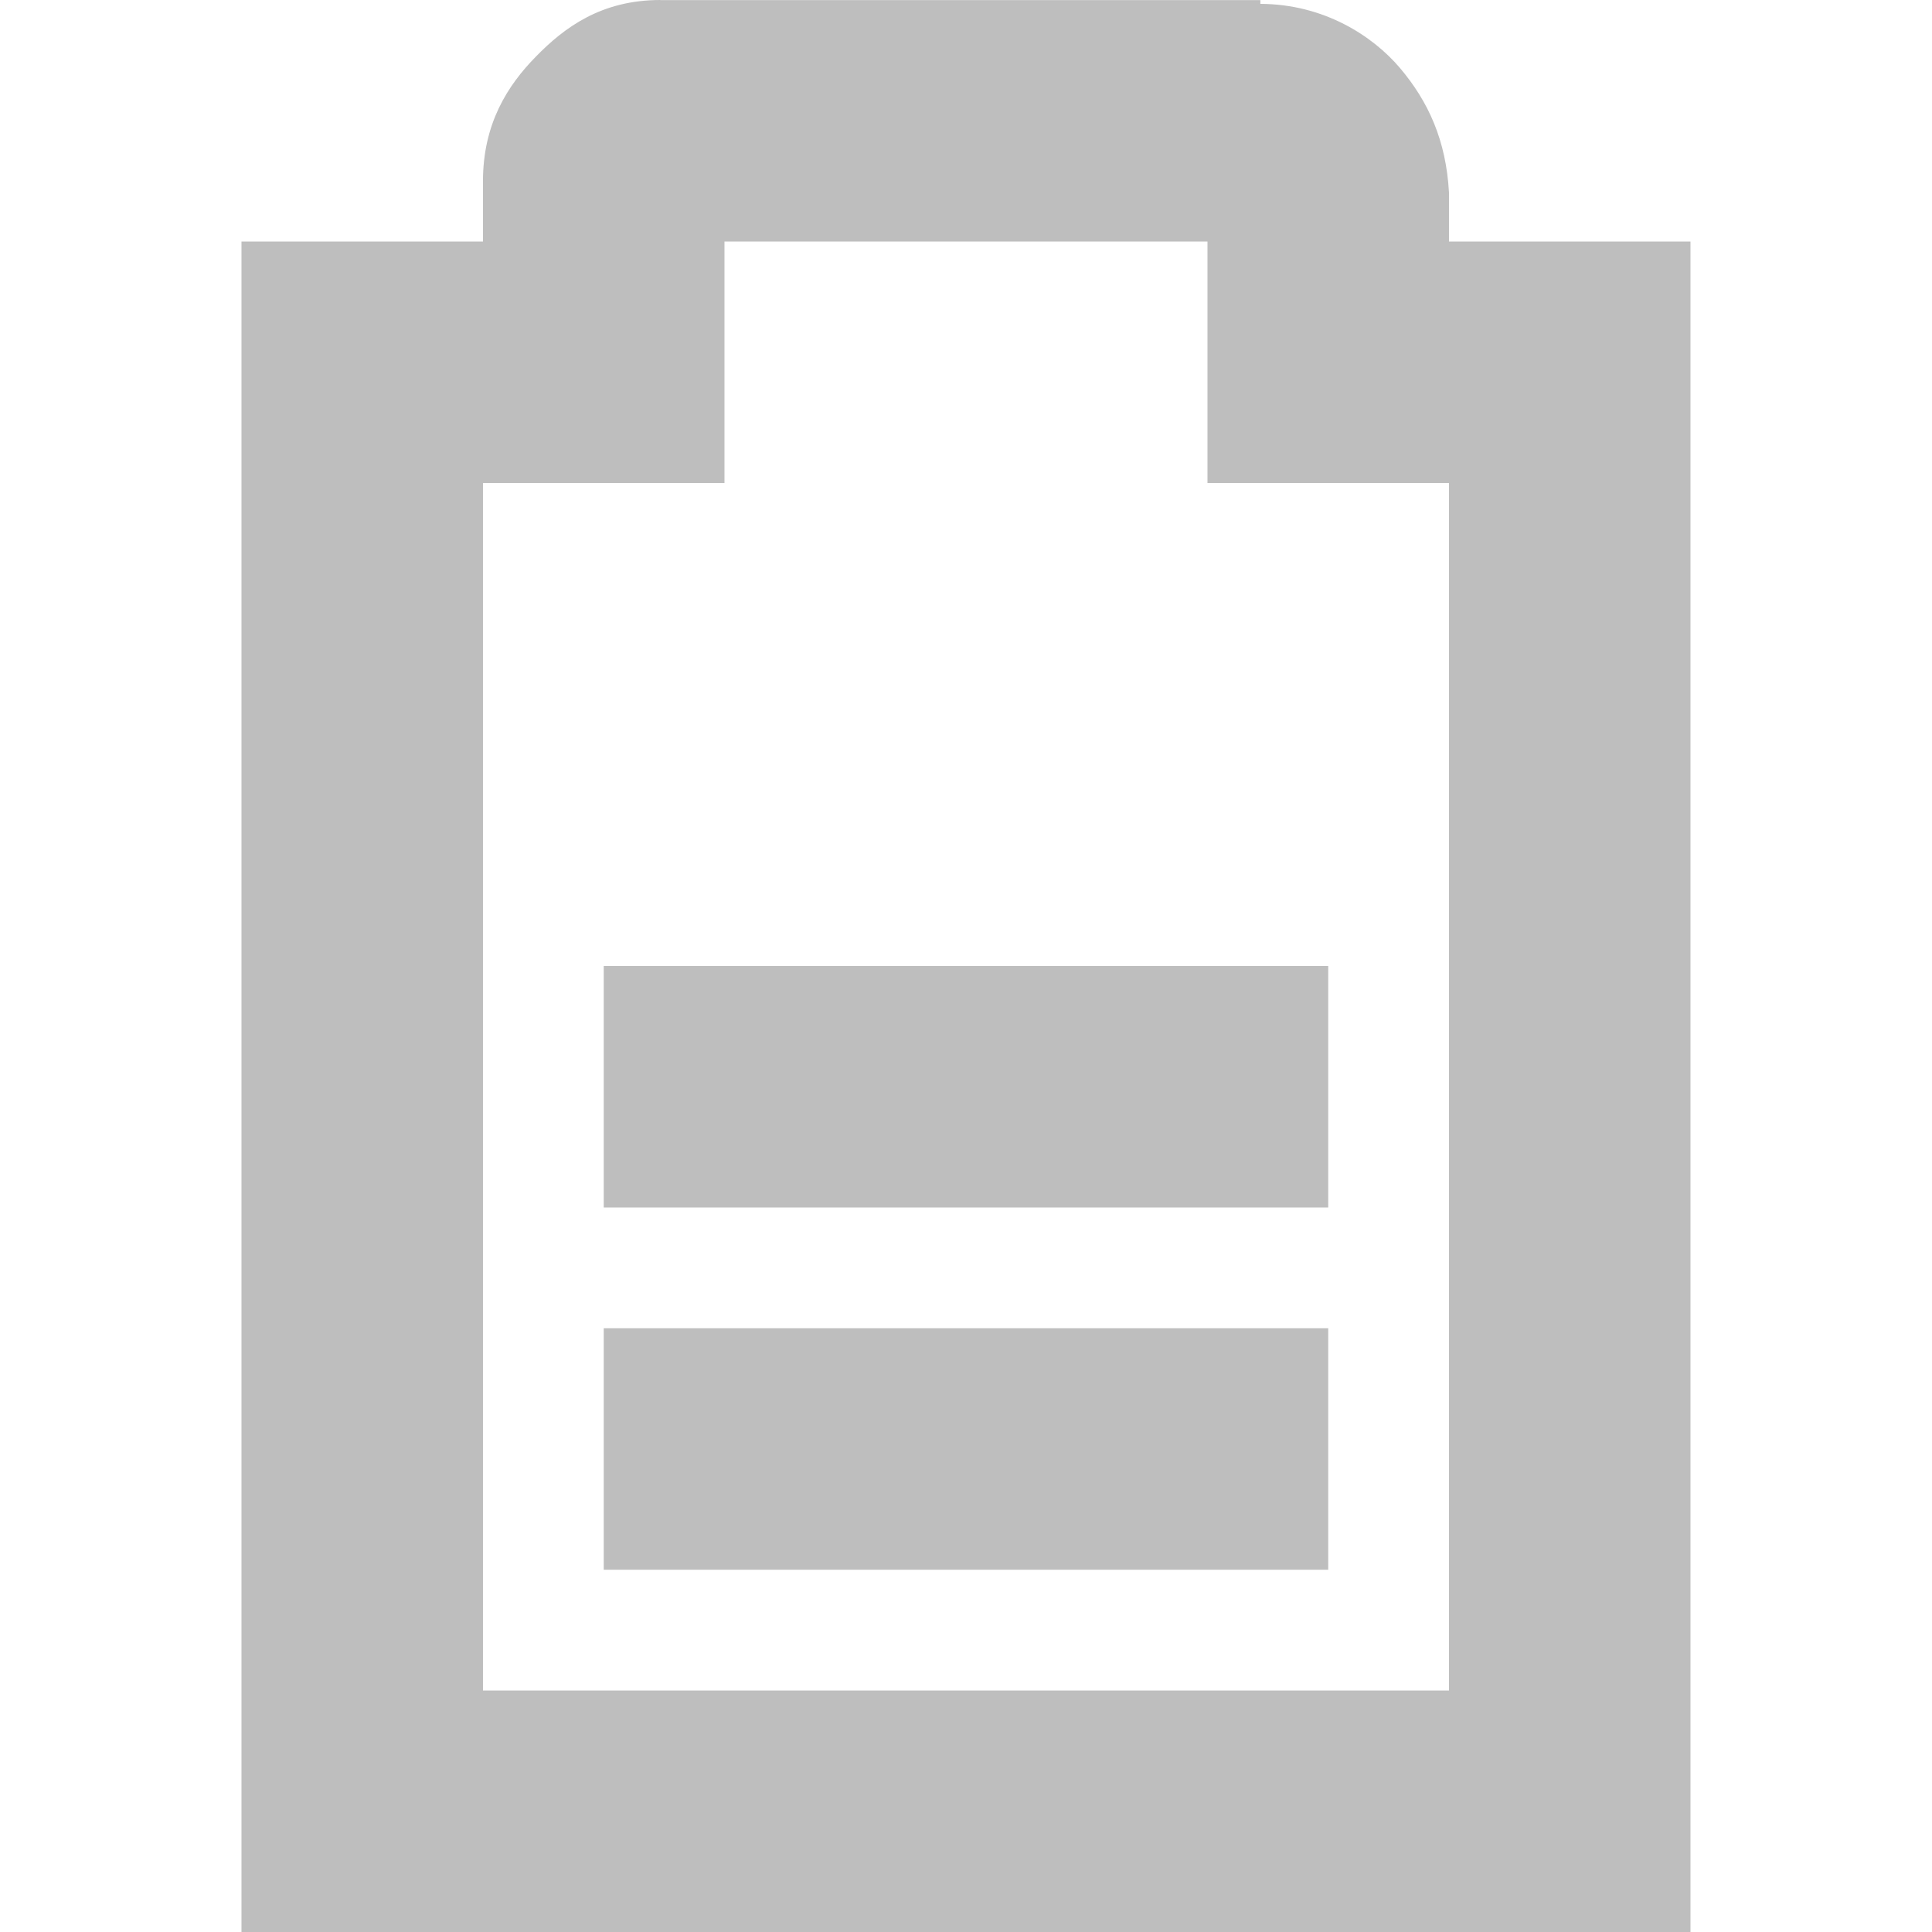
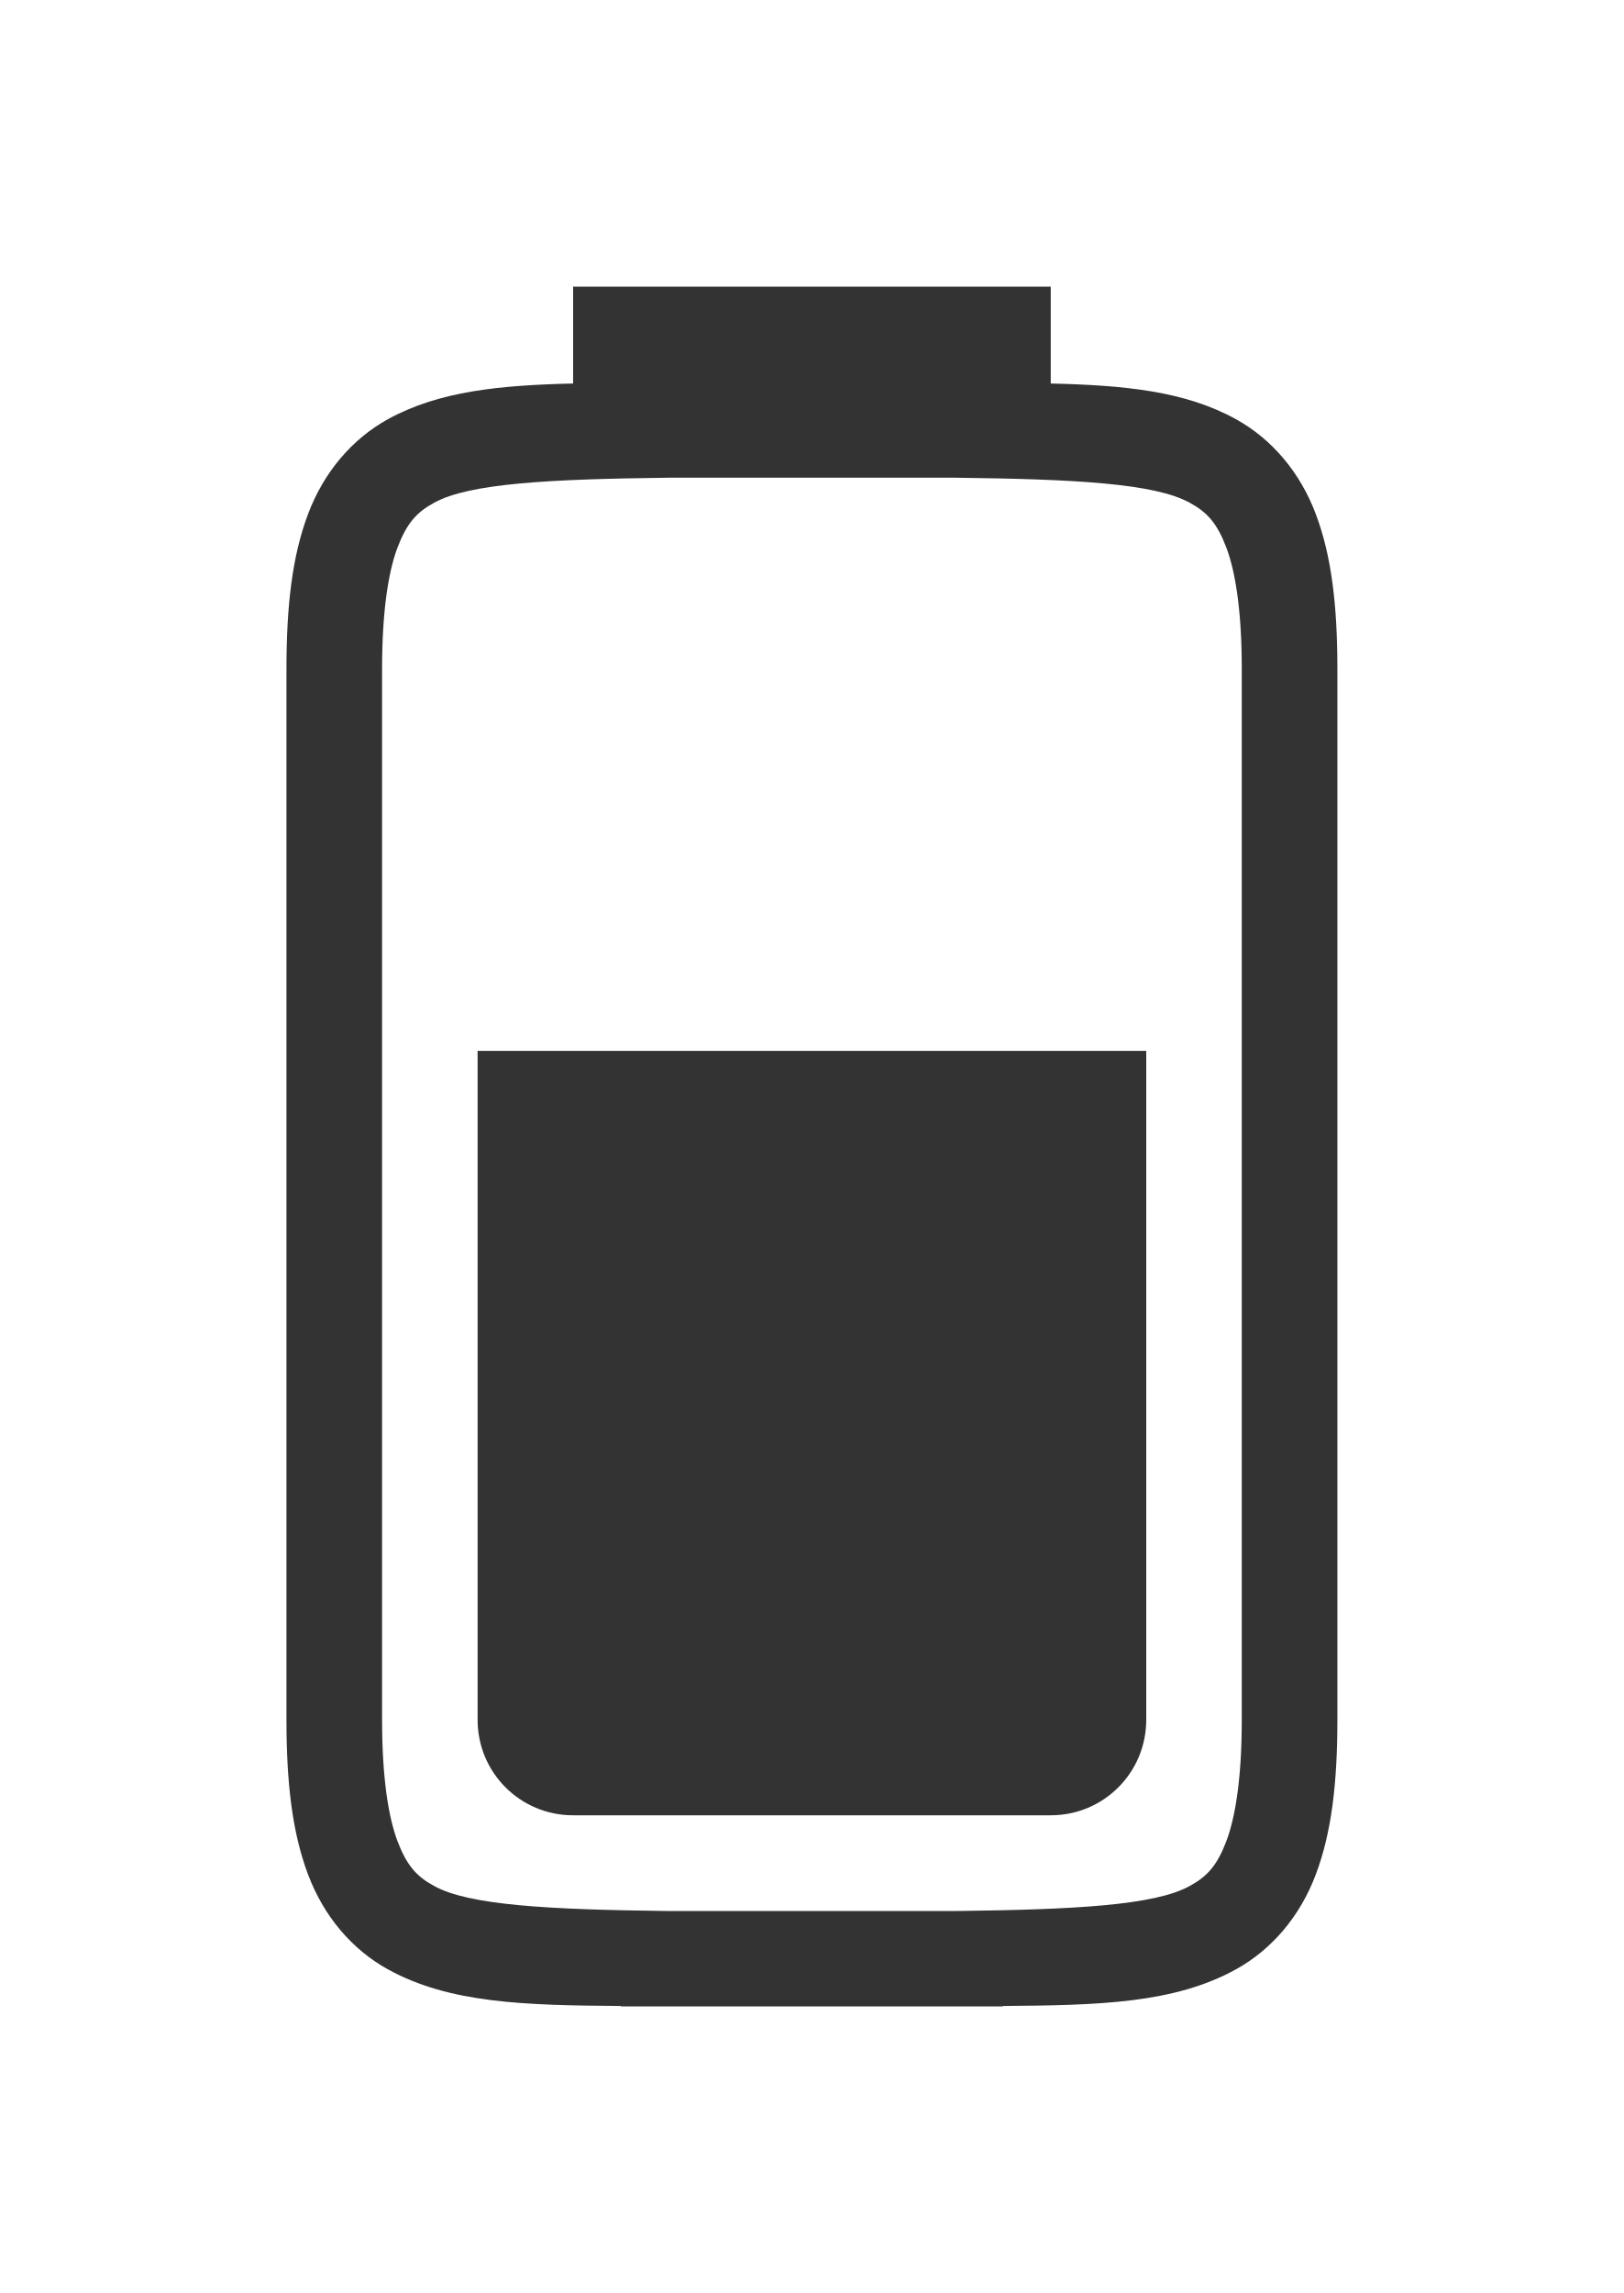
- <svg xmlns="http://www.w3.org/2000/svg" height="16" id="svg7384" version="1.1" width="16">
-   <defs id="defs7386" />
-   <g id="layer9" style="display:inline" transform="translate(-61.0002,-217)">
-     <rect height="6" id="rect3735" style="fill:#bebebe;fill-opacity:1;stroke:none" transform="matrix(0,1,1,0,0,0)" width="2" x="225" y="66" />
-     <path d="m 66.469,217 c -0.49,0 -0.796,0.228 -1.031,0.469 C 65.202,217.709 65,218.027 65,218.5 l 0,0.5 -1,0 -1,0 0,1 0,12 0,1 1,0 10,0 1,0 0,-1 0,-12 0,-1 -1,0 -1,0 0,-0.375 0,-0.031 c -0.024,-0.431 -0.17,-0.752 -0.406,-1.031 -0.224,-0.264 -0.627,-0.529 -1.156,-0.531 l 0,-0.031 -0.062,0 -4.906,0 z M 67,219 l 4,0 0,1 0,1 1,0 1,0 0,10 -8,0 0,-10 1,0 1,0 0,-1 0,-1 z" id="path3737" style="font-size:medium;font-style:normal;font-variant:normal;font-weight:normal;font-stretch:normal;text-indent:0;text-align:start;text-decoration:none;line-height:normal;letter-spacing:normal;word-spacing:normal;text-transform:none;direction:ltr;block-progression:tb;writing-mode:lr-tb;text-anchor:start;baseline-shift:baseline;color:#bebebe;fill:#bebebe;fill-opacity:1;stroke:none;stroke-width:2;marker:none;visibility:visible;display:inline;overflow:visible;enable-background:accumulate;font-family:Sans;-inkscape-font-specification:Sans" />
-     <rect height="6" id="rect10870" style="fill:#bebebe;fill-opacity:1;stroke:none" transform="matrix(0,1,1,0,0,0)" width="2" x="228" y="66" />
-   </g>
-   <g id="layer10" style="display:inline" transform="translate(-61.0002,-217)" />
-   <g id="layer11" transform="translate(-61.0002,-217)" />
-   <g id="layer13" style="display:inline" transform="translate(-61.0002,-217)" />
-   <g id="layer14" transform="translate(-61.0002,-217)" />
-   <g id="layer15" style="display:inline" transform="translate(-61.0002,-217)" />
-   <g id="g71291" style="display:inline" transform="translate(-61.0002,-217)" />
-   <g id="g4953" style="display:inline" transform="translate(-61.0002,-217)" />
-   <g id="layer12" style="display:inline" transform="translate(-61.0002,-217)" />
+ <svg xmlns="http://www.w3.org/2000/svg" version="1.1" viewBox="0 0 17 24">
+   <path d="m6 3v1.014c-0.767 0.018-1.403 0.079-1.938 0.373-0.376 0.207-0.674 0.557-0.838 0.996-0.165 0.438-0.225 0.959-0.225 1.617v11c0 0.658 0.06 1.179 0.225 1.617 0.164 0.439 0.462 0.789 0.838 0.996 0.648 0.357 1.434 0.375 2.438 0.383v0.004h4v-0.004c1.004-0.008 1.79-0.026 2.438-0.383 0.376-0.207 0.674-0.557 0.838-0.996 0.165-0.438 0.225-0.959 0.225-1.617v-11c0-0.658-0.06-1.179-0.225-1.617-0.164-0.439-0.462-0.789-0.838-0.996-0.534-0.295-1.171-0.355-1.938-0.373v-1.014zm0.998 2h3.004c1.258 0.015 2.088 0.06 2.453 0.262 0.184 0.1 0.287 0.214 0.385 0.473 0.097 0.26 0.16 0.674 0.16 1.266v11c0 0.592-0.063 1.006-0.16 1.266-0.098 0.259-0.201 0.373-0.385 0.473-0.365 0.202-1.195 0.247-2.453 0.262h-3.004c-1.258-0.015-2.088-0.06-2.453-0.262-0.184-0.1-0.287-0.214-0.385-0.473-0.097-0.26-0.16-0.674-0.16-1.266v-11c0-0.592 0.063-1.006 0.16-1.266 0.098-0.259 0.201-0.373 0.385-0.473 0.365-0.202 1.195-0.247 2.453-0.262z" fill="#333" />
+   <path d="m5 11v7c0 0.554 0.446 1 1 1h5c0.554 0 1-0.446 1-1v-7z" fill="#333" stroke-width="2" />
</svg>
